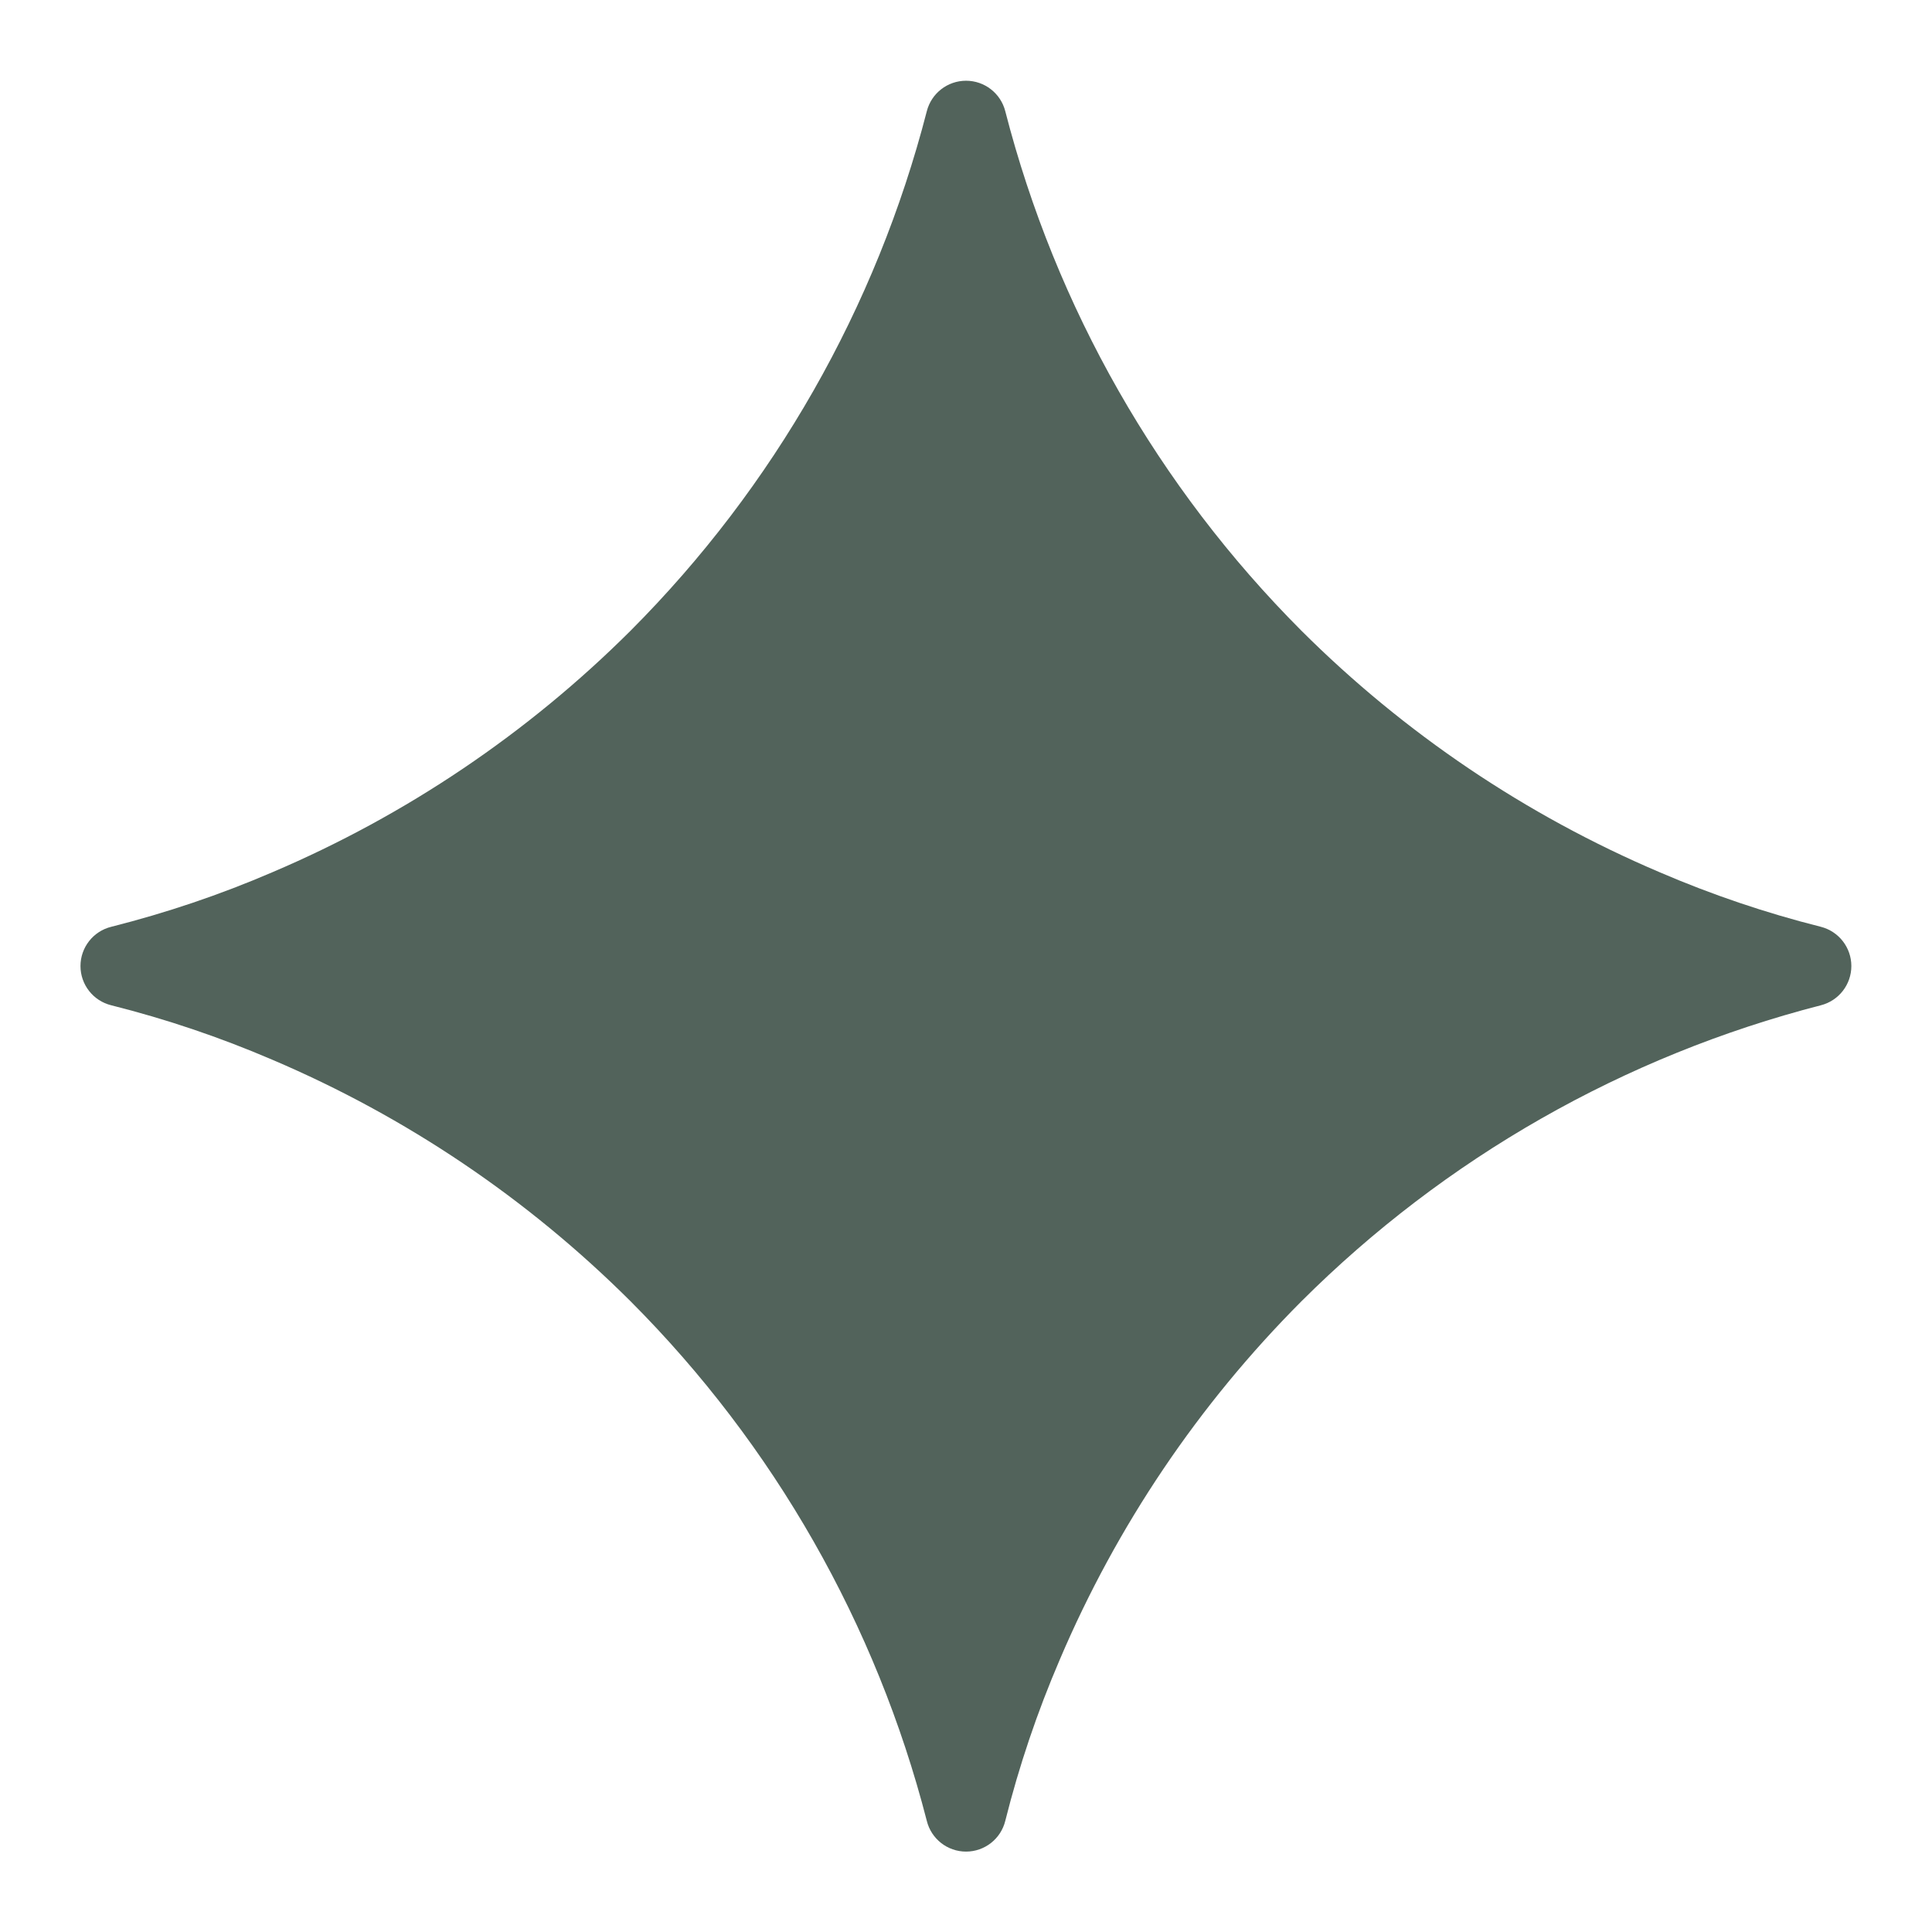
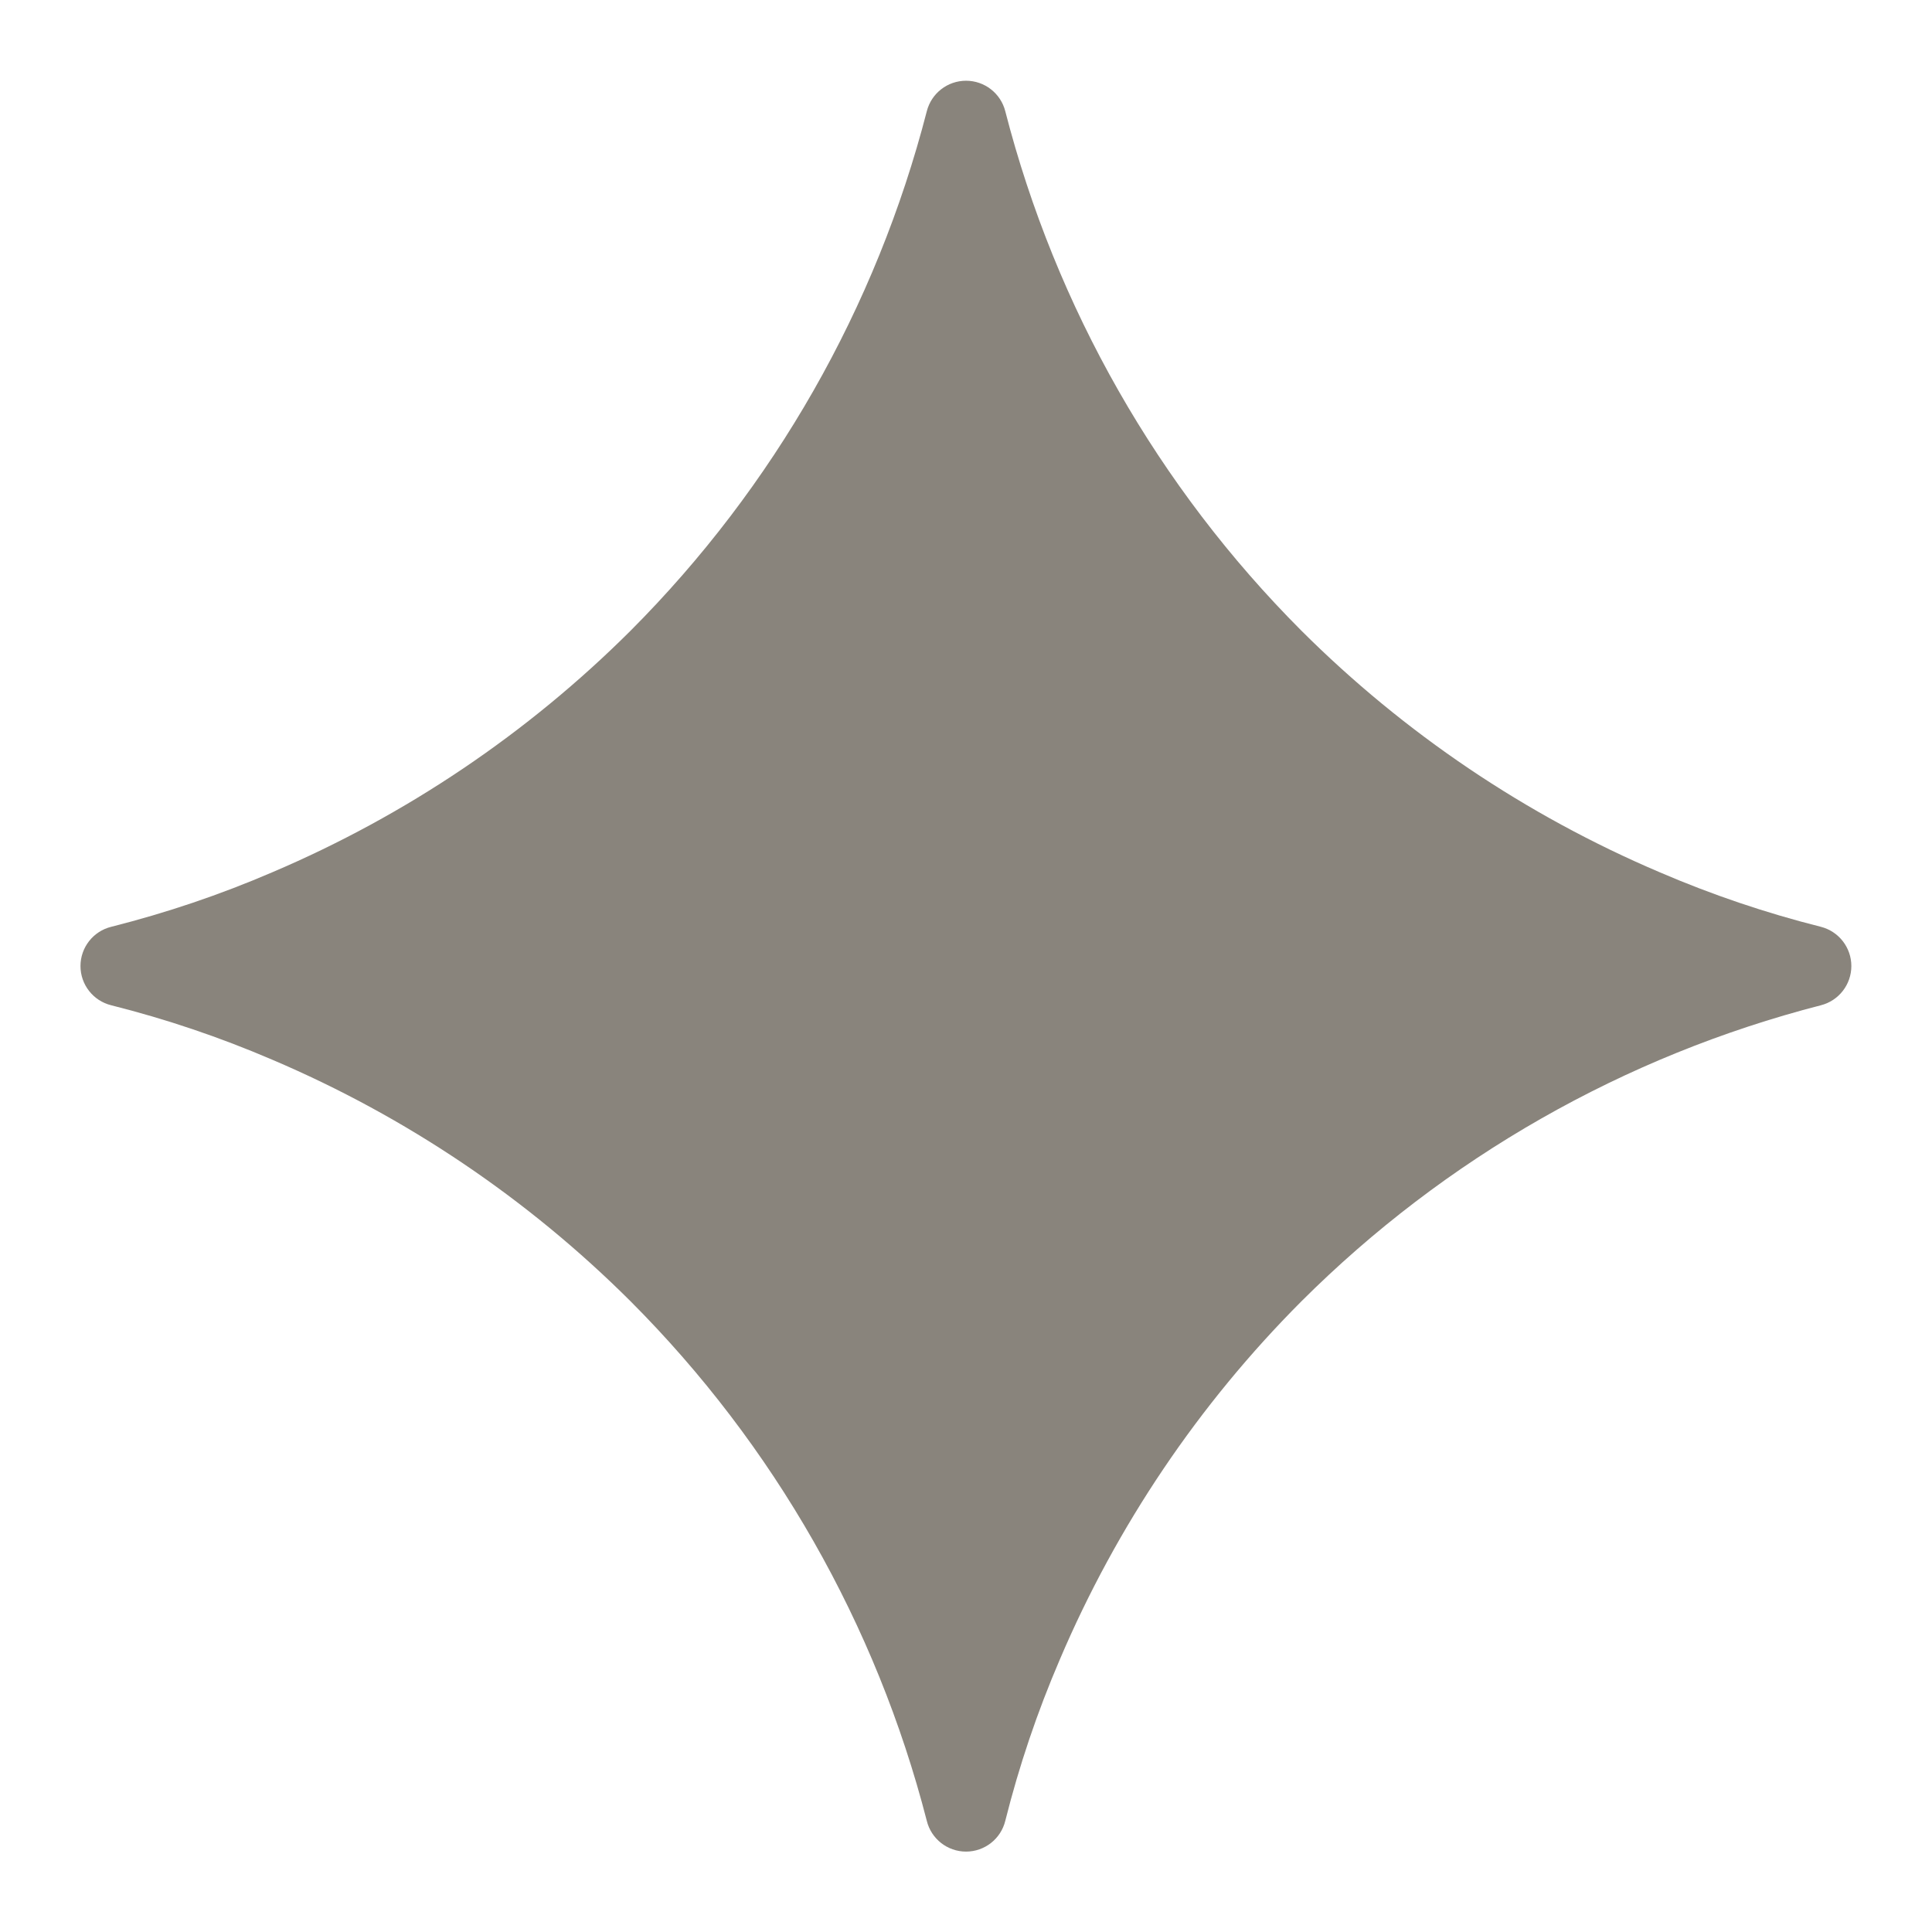
- <svg xmlns="http://www.w3.org/2000/svg" fill="#52635b" fill-rule="evenodd" height="32" viewBox="0 0 24 24" width="32">
+ <svg xmlns="http://www.w3.org/2000/svg" fill="#89847c" fill-rule="evenodd" height="32" viewBox="0 0 24 24" width="32">
  <path d="M20.616 10.835a14.147 14.147 0 01-4.45-3.001 14.111 14.111 0 01-3.678-6.452.503.503 0 00-.975 0 14.134 14.134 0 01-3.679 6.452 14.155 14.155 0 01-4.45 3.001c-.65.28-1.318.505-2.002.678a.502.502 0 000 .975c.684.172 1.35.397 2.002.677a14.147 14.147 0 014.45 3.001 14.112 14.112 0 013.679 6.453.502.502 0 00.975 0c.172-.685.397-1.351.677-2.003a14.145 14.145 0 013.001-4.45 14.113 14.113 0 016.453-3.678.503.503 0 000-.975 13.245 13.245 0 01-2.003-.678z" />
</svg>
